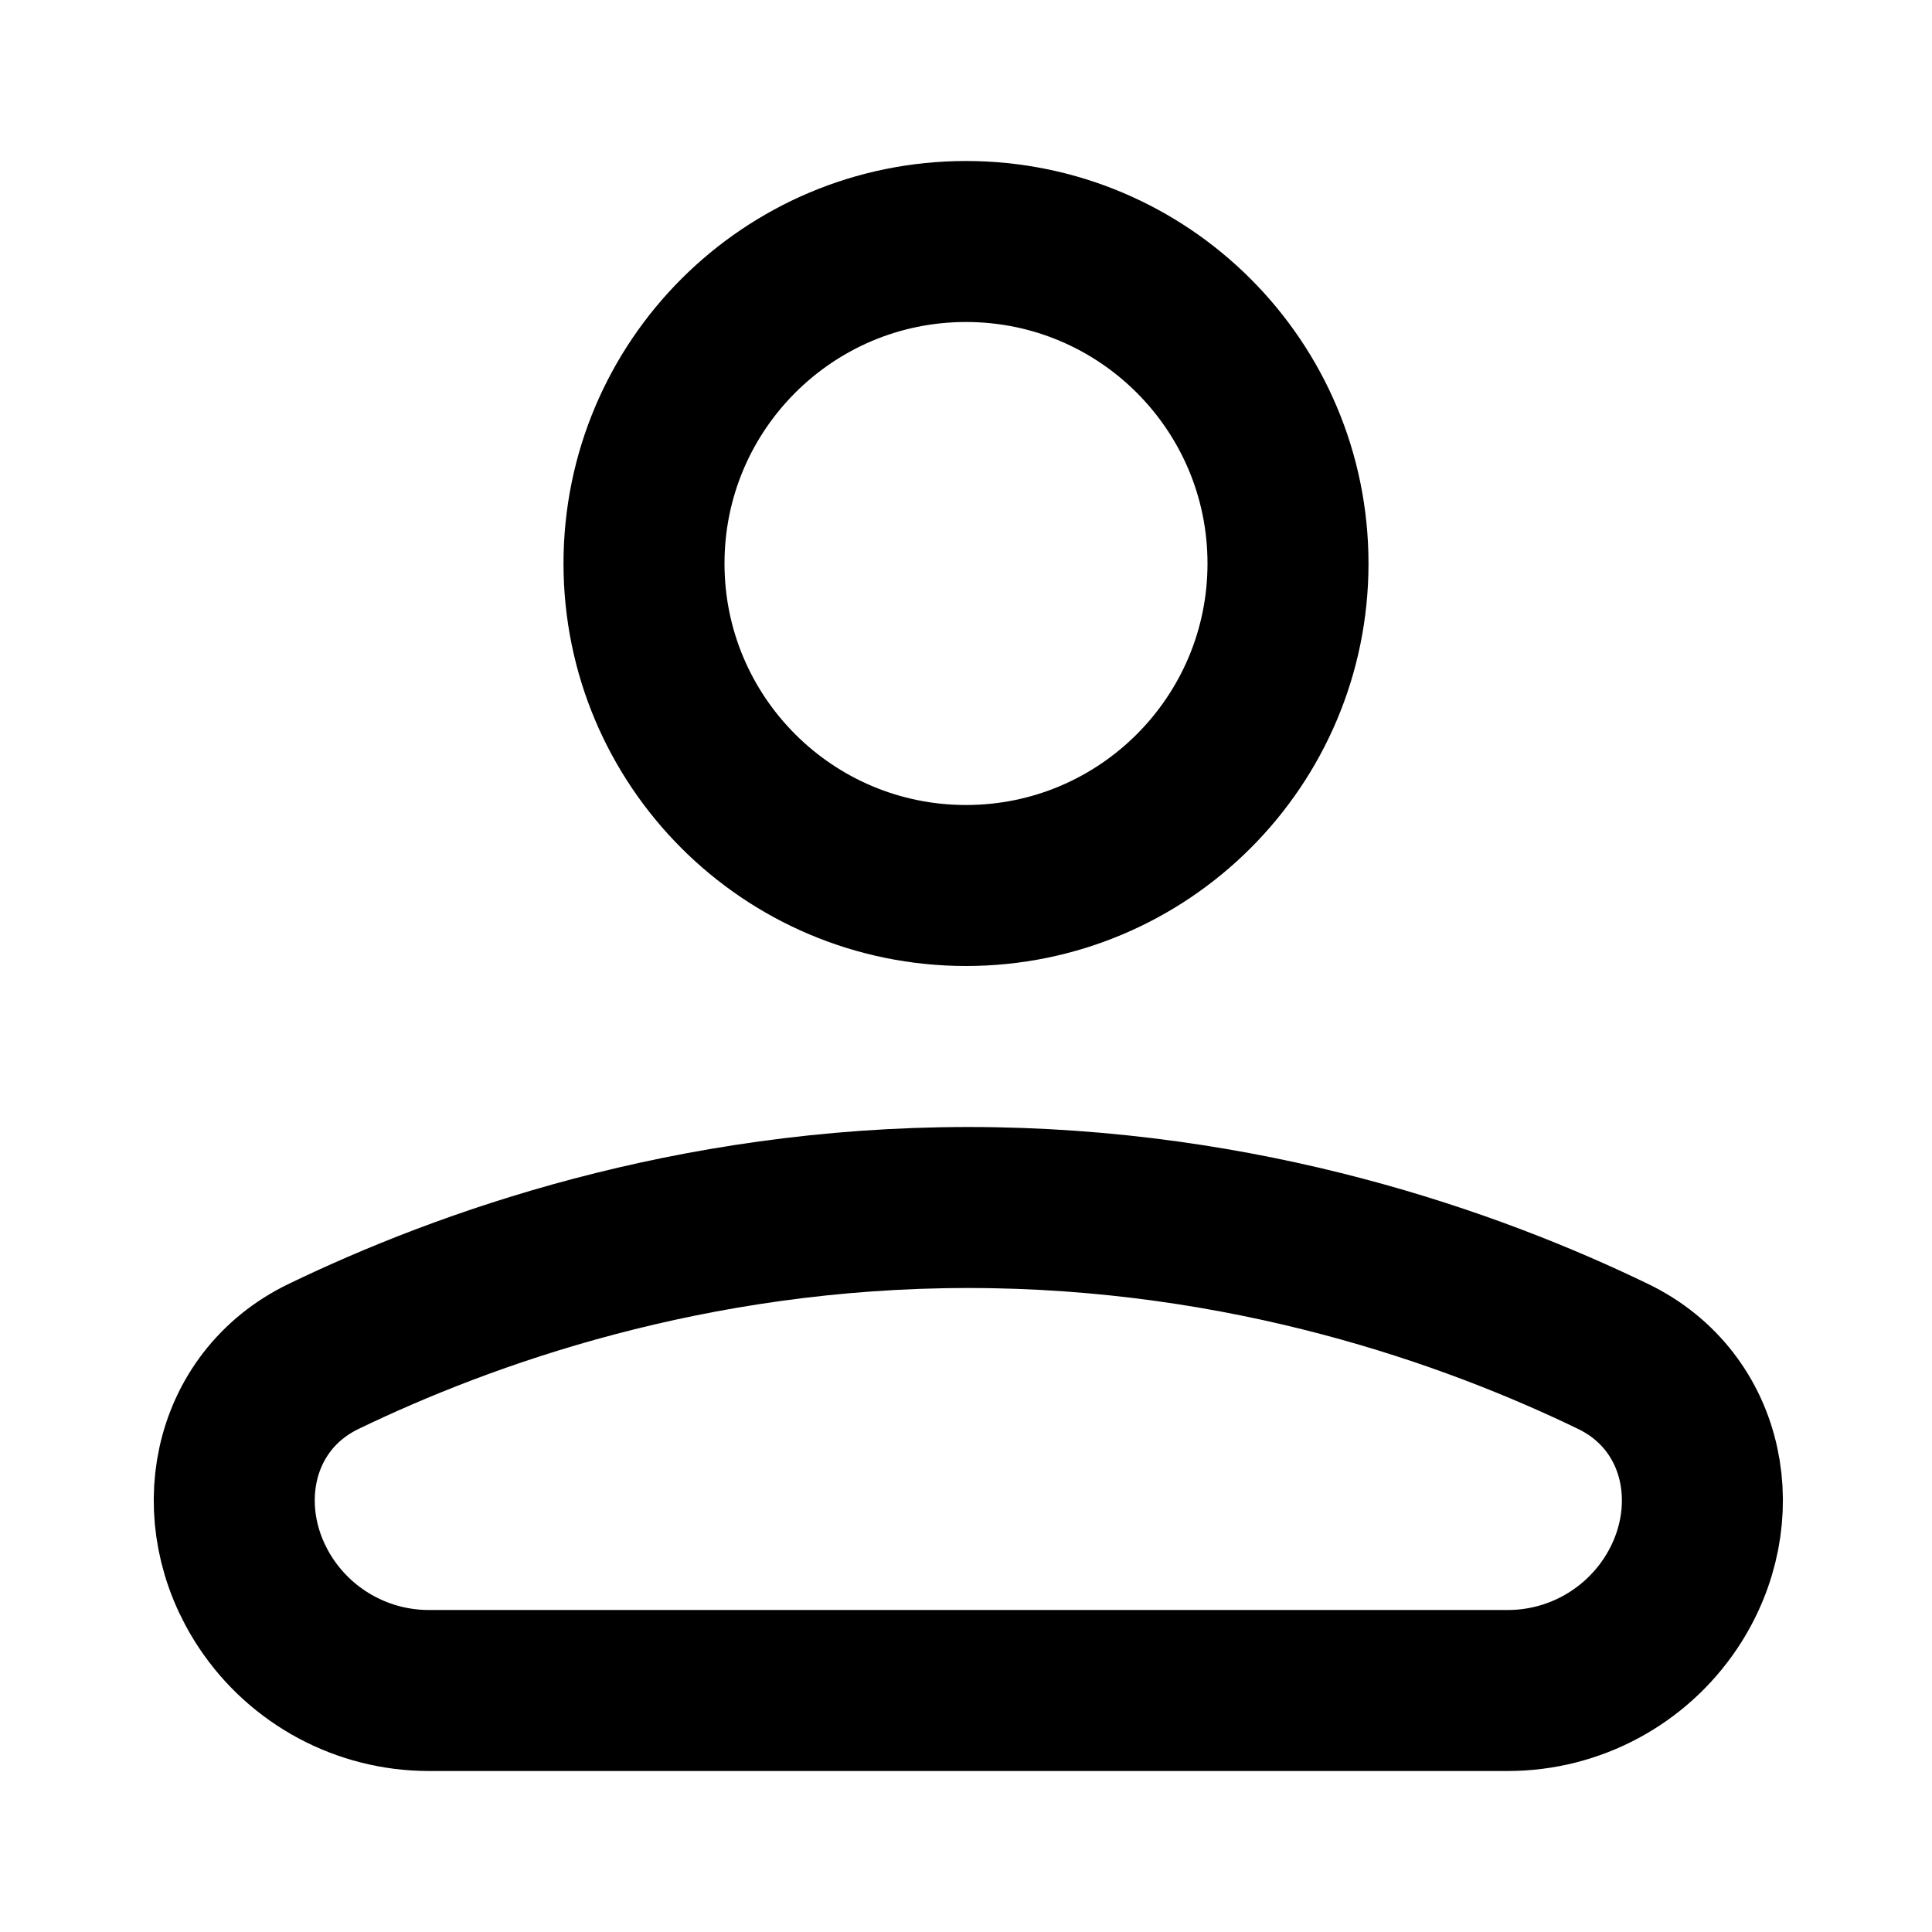
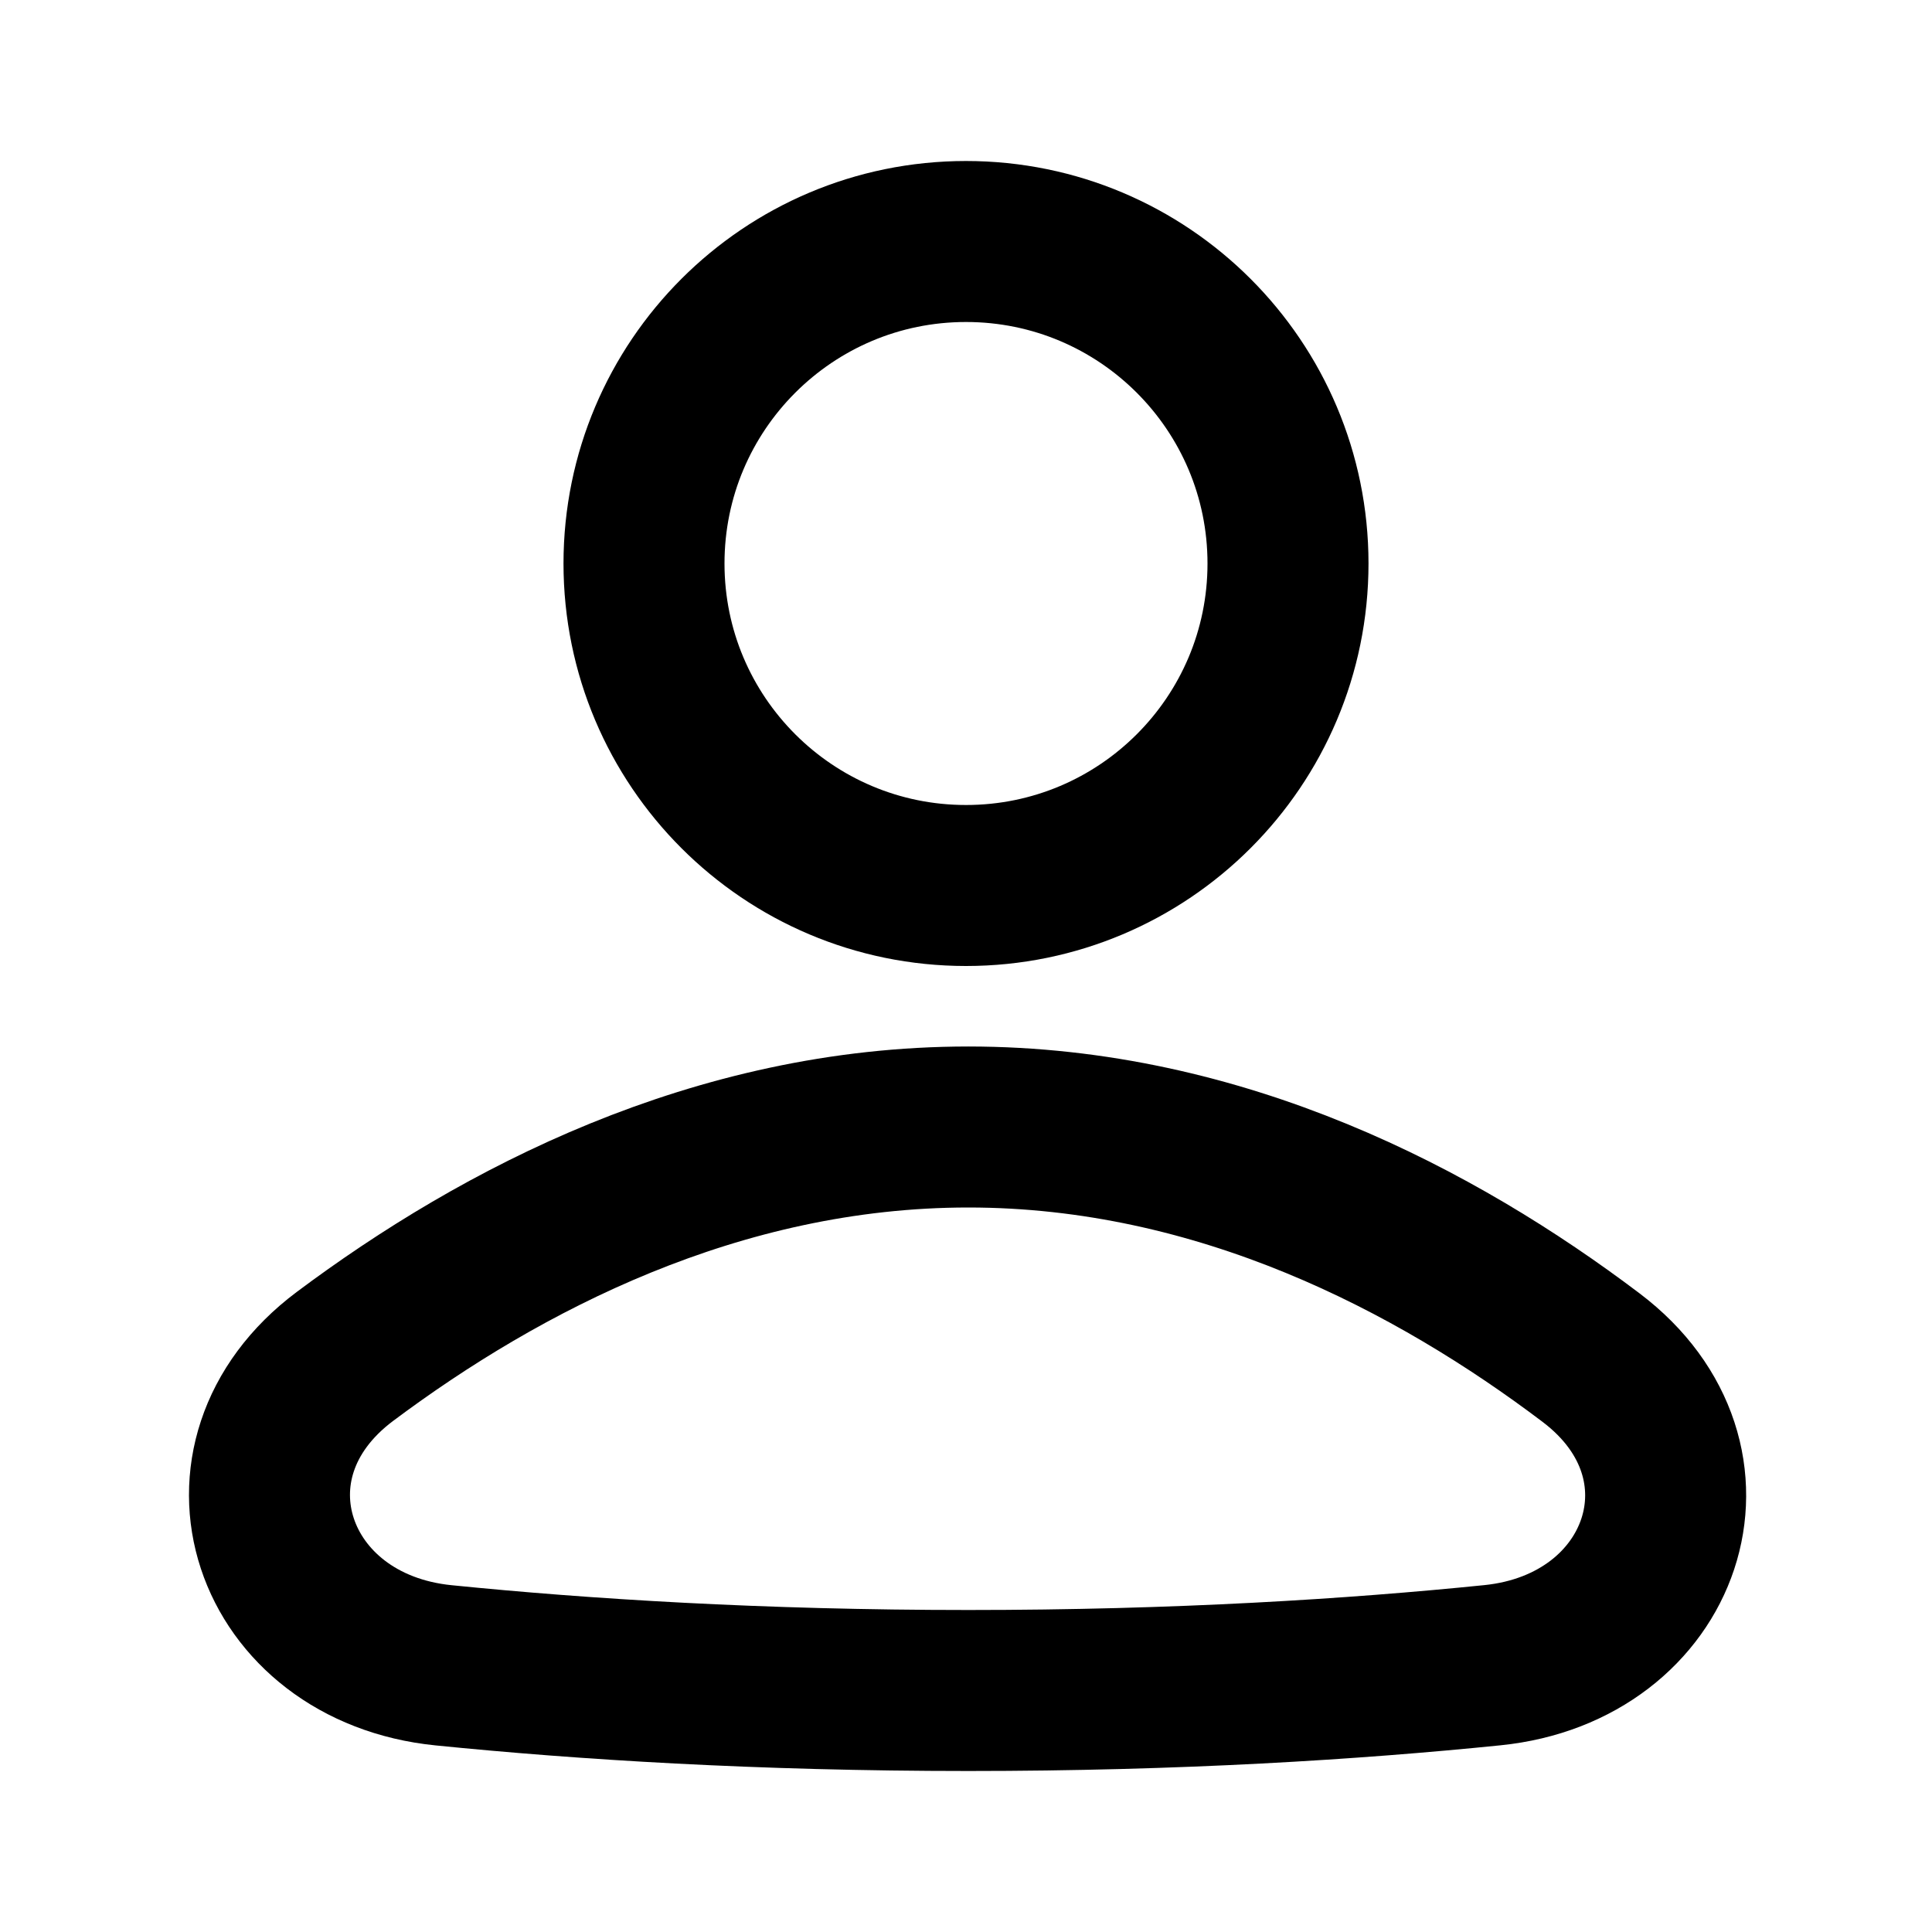
<svg xmlns="http://www.w3.org/2000/svg" width="24" height="24" viewBox="0 0 24 24" fill="none">
  <circle cx="12" cy="7" r="4" stroke="black" stroke-width="2" stroke-linecap="round" />
-   <path d="M4.02 16.85C5.771 16.004 8.575 15 12.029 15C15.482 15 18.287 16.003 20.038 16.85C21.201 17.412 21.469 18.843 20.752 19.919C20.301 20.594 19.543 21 18.731 21H5.327C4.515 21 3.756 20.594 3.306 19.919C2.589 18.843 2.856 17.412 4.02 16.85Z" stroke="black" stroke-width="2" />
+   <path d="M4.285 16.85C6.221 15.402 8.901 14 12.029 14C15.167 14 17.842 15.411 19.765 16.865C21.476 18.159 20.672 20.47 18.538 20.686C16.817 20.861 14.63 21 12.029 21C9.432 21 7.239 20.861 5.51 20.687C3.363 20.471 2.558 18.143 4.285 16.85Z" stroke="black" stroke-width="2" />
</svg>
